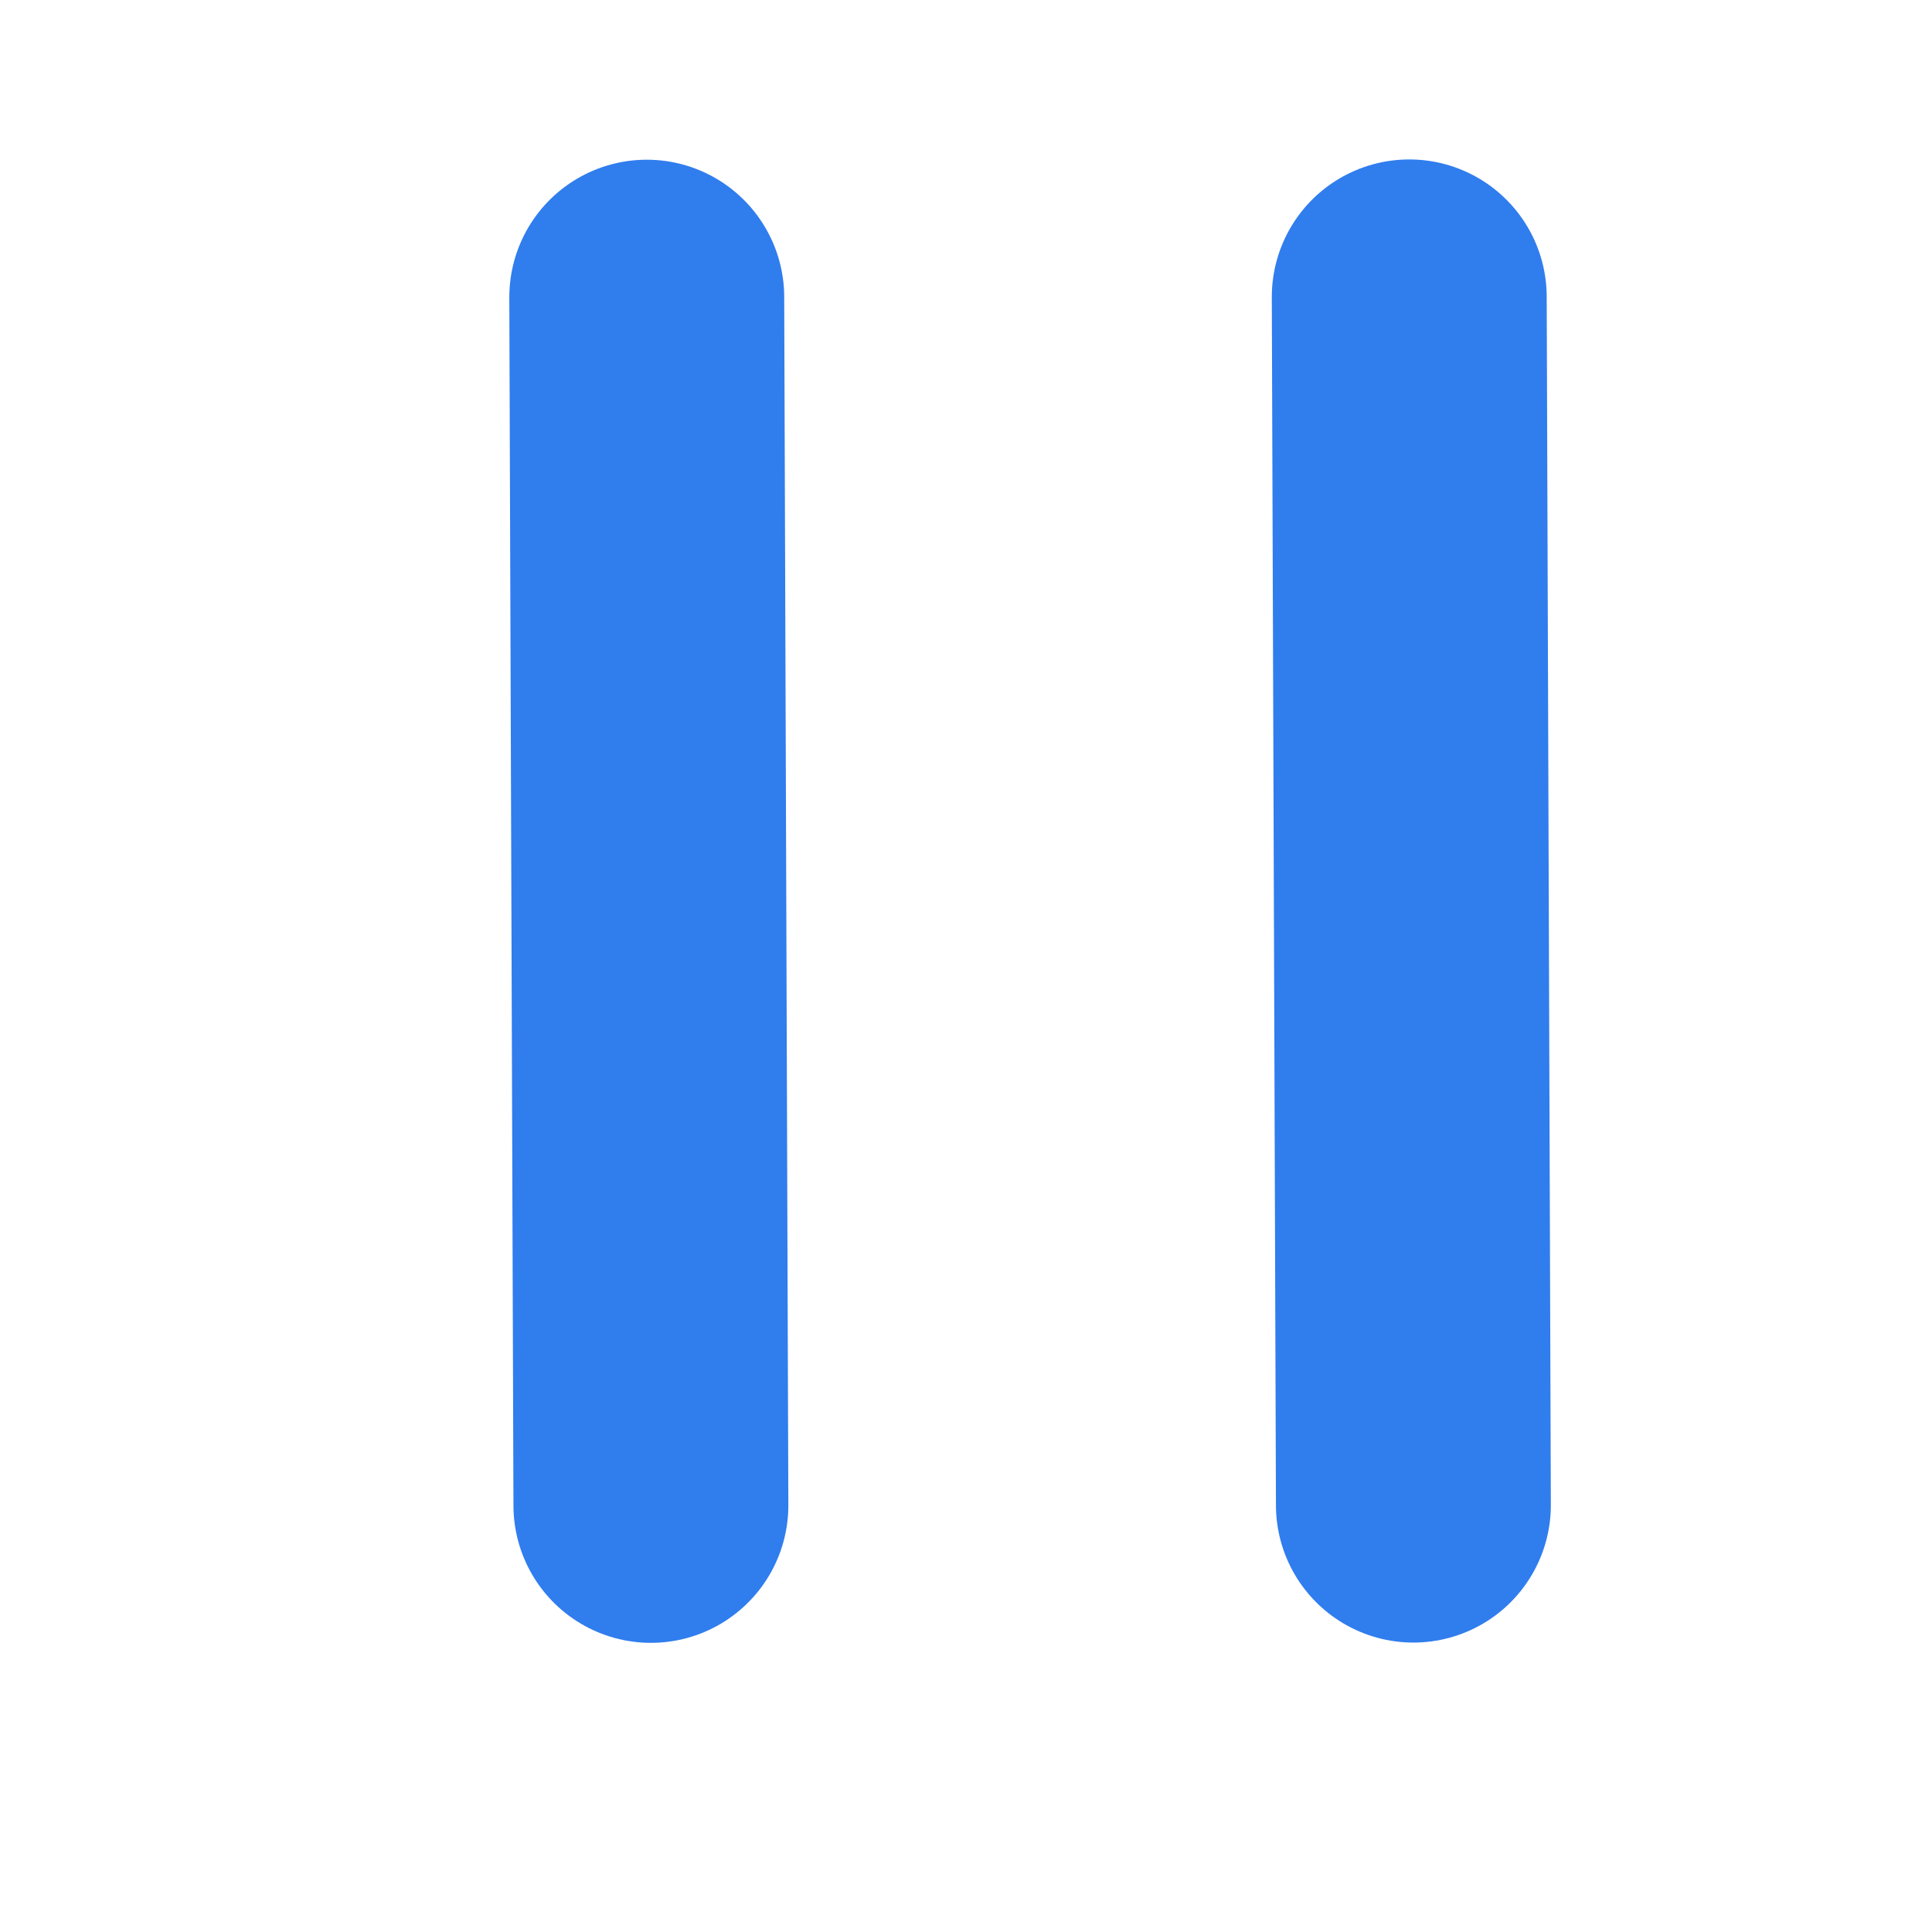
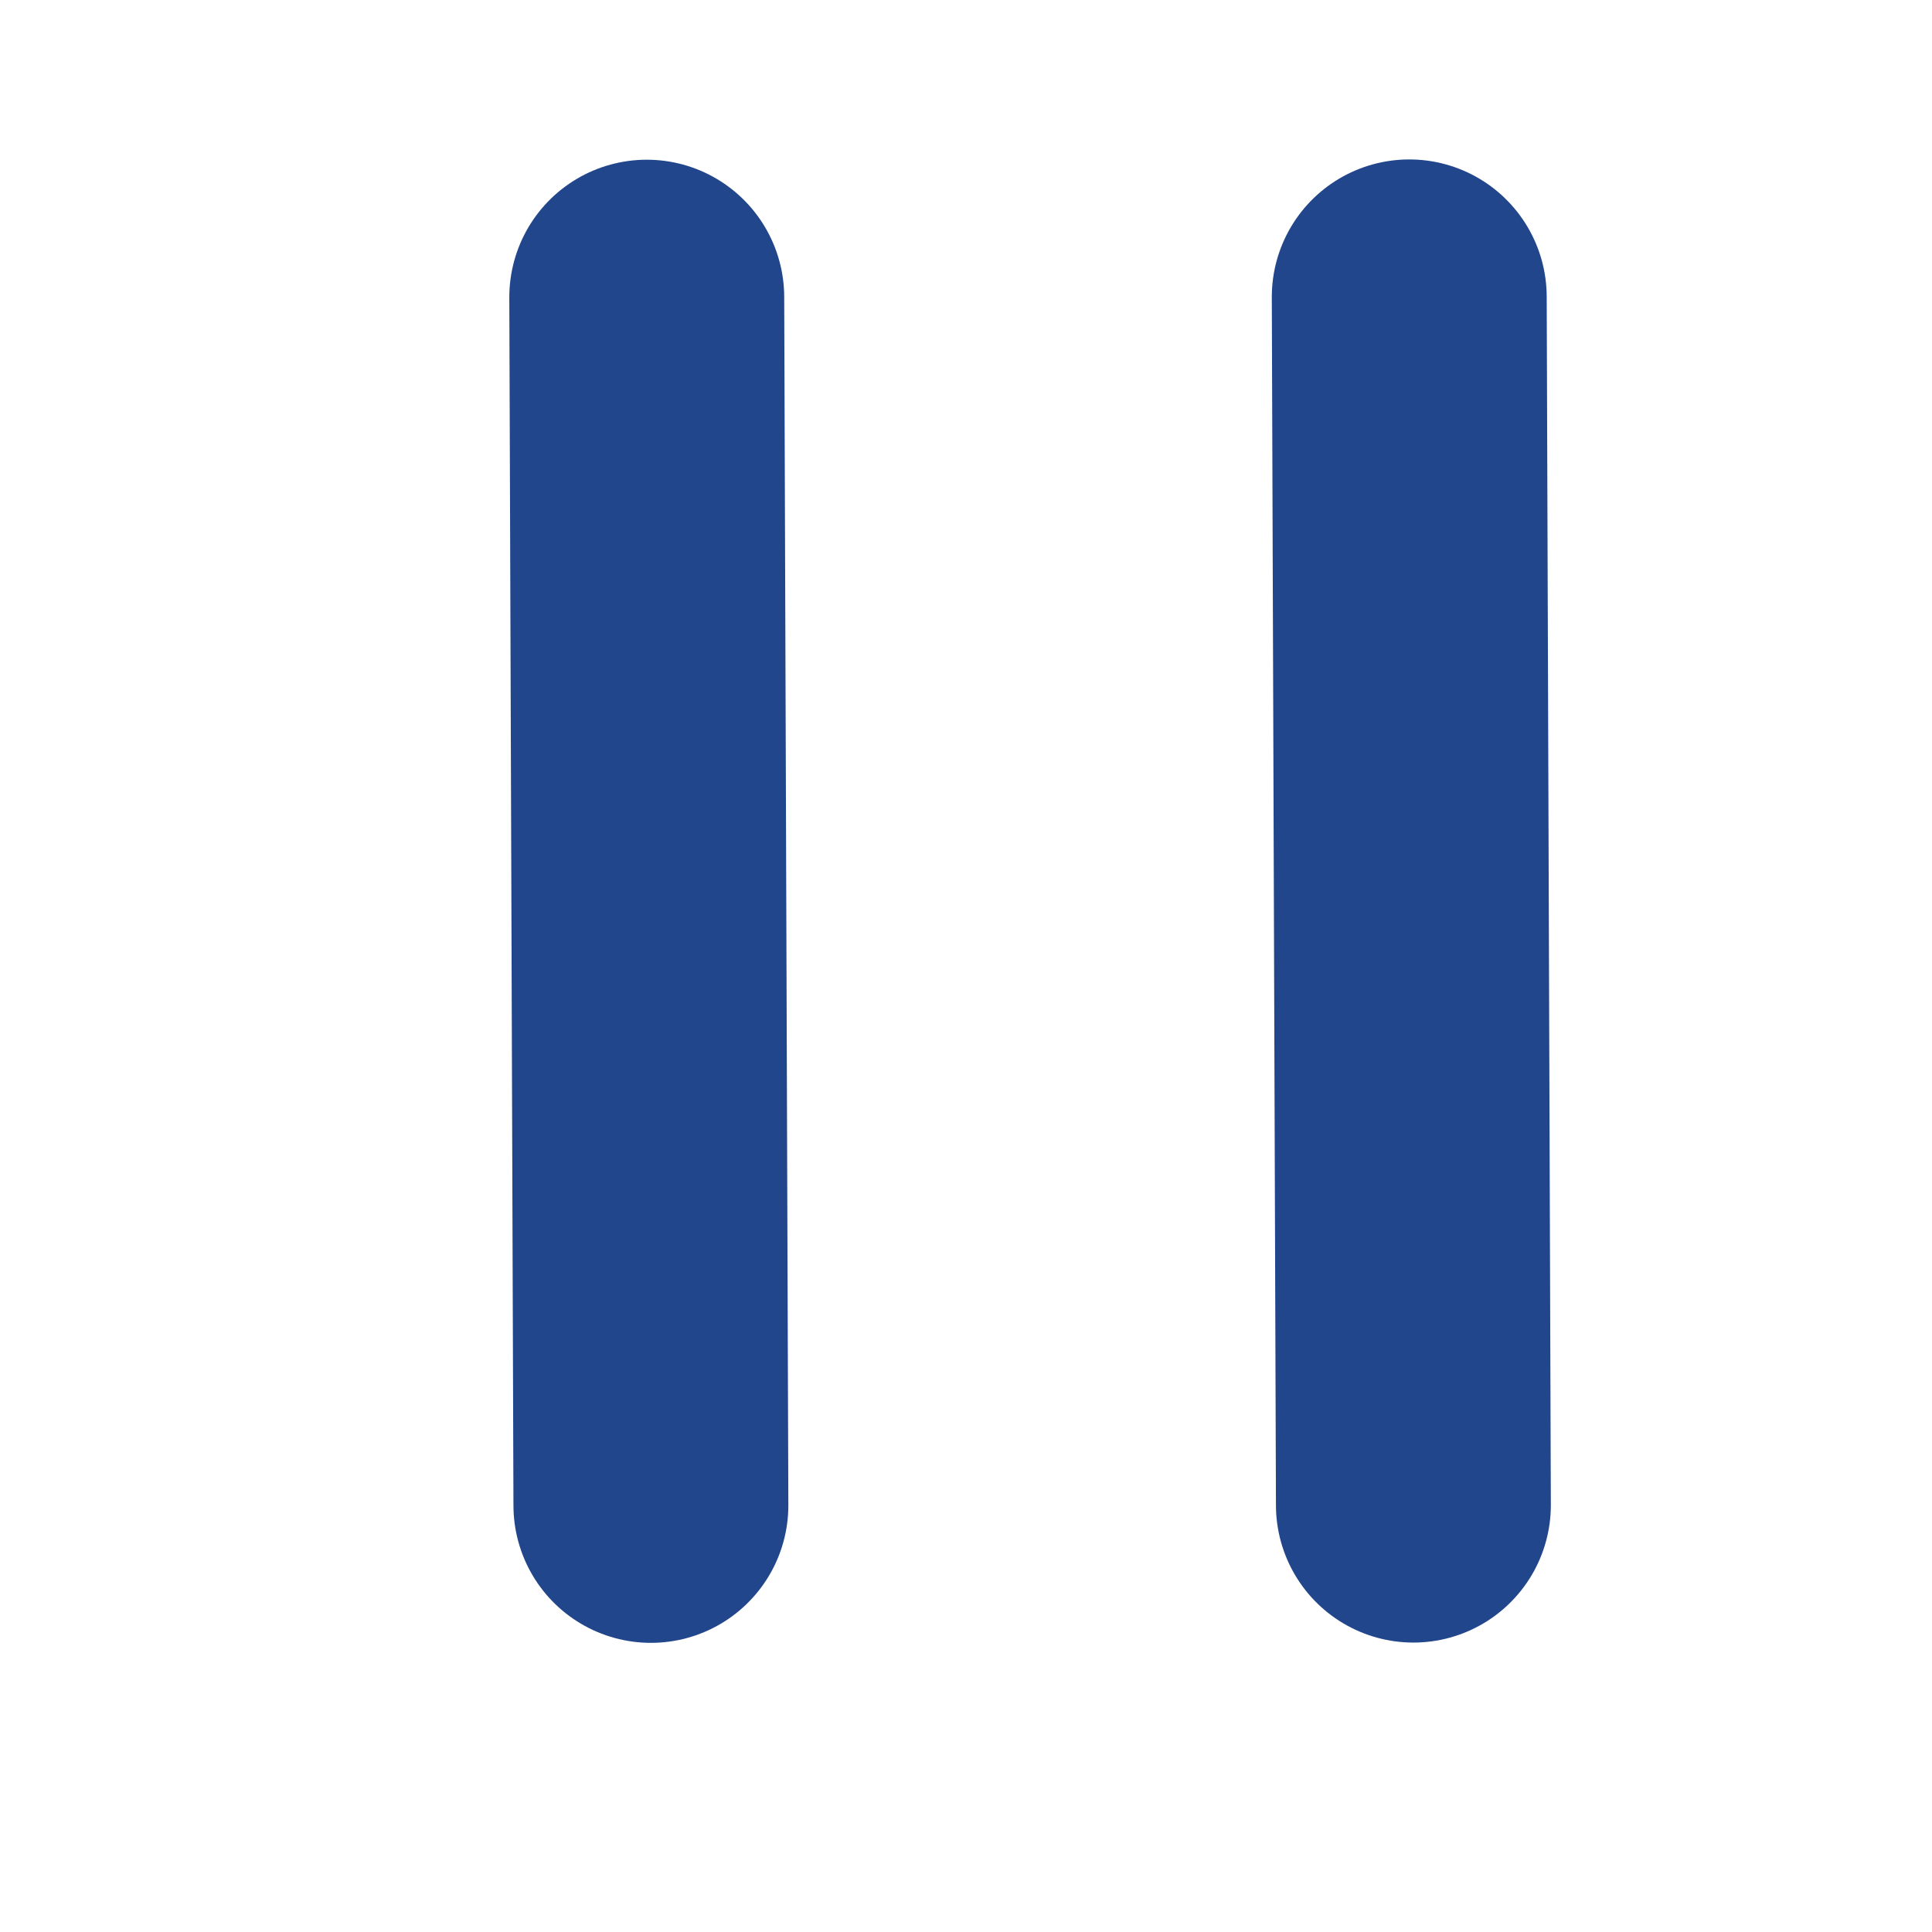
<svg xmlns="http://www.w3.org/2000/svg" id="Layer_1" data-name="Layer 1" width="21" height="21" viewBox="0 0 21 21" version="1.1">
  <defs id="defs4707" />
-   <line x1="7.075" y1="16.363" x2="7.03" y2="3.23" style="fill:none;stroke:#307dee;stroke-width:2.988px;stroke-linecap:round;stroke-miterlimit:10;stroke-opacity:1" id="line4702" />
-   <line x1="15.363" y1="16.36" x2="15.318" y2="3.227" style="fill:none;stroke:#307dee;stroke-width:2.988px;stroke-linecap:round;stroke-miterlimit:10;stroke-opacity:1" id="line4702-4" />
+   <line x1="7.075" y1="16.363" x2="7.03" y2="3.23" style="fill:none;stroke:#21468b;stroke-width:2.988px;stroke-linecap:round;stroke-miterlimit:10;stroke-opacity:1" id="line4702" />
+   <line x1="15.363" y1="16.36" x2="15.318" y2="3.227" style="fill:none;stroke:#21468b;stroke-width:2.988px;stroke-linecap:round;stroke-miterlimit:10;stroke-opacity:1" id="line4702-4" />
</svg>
